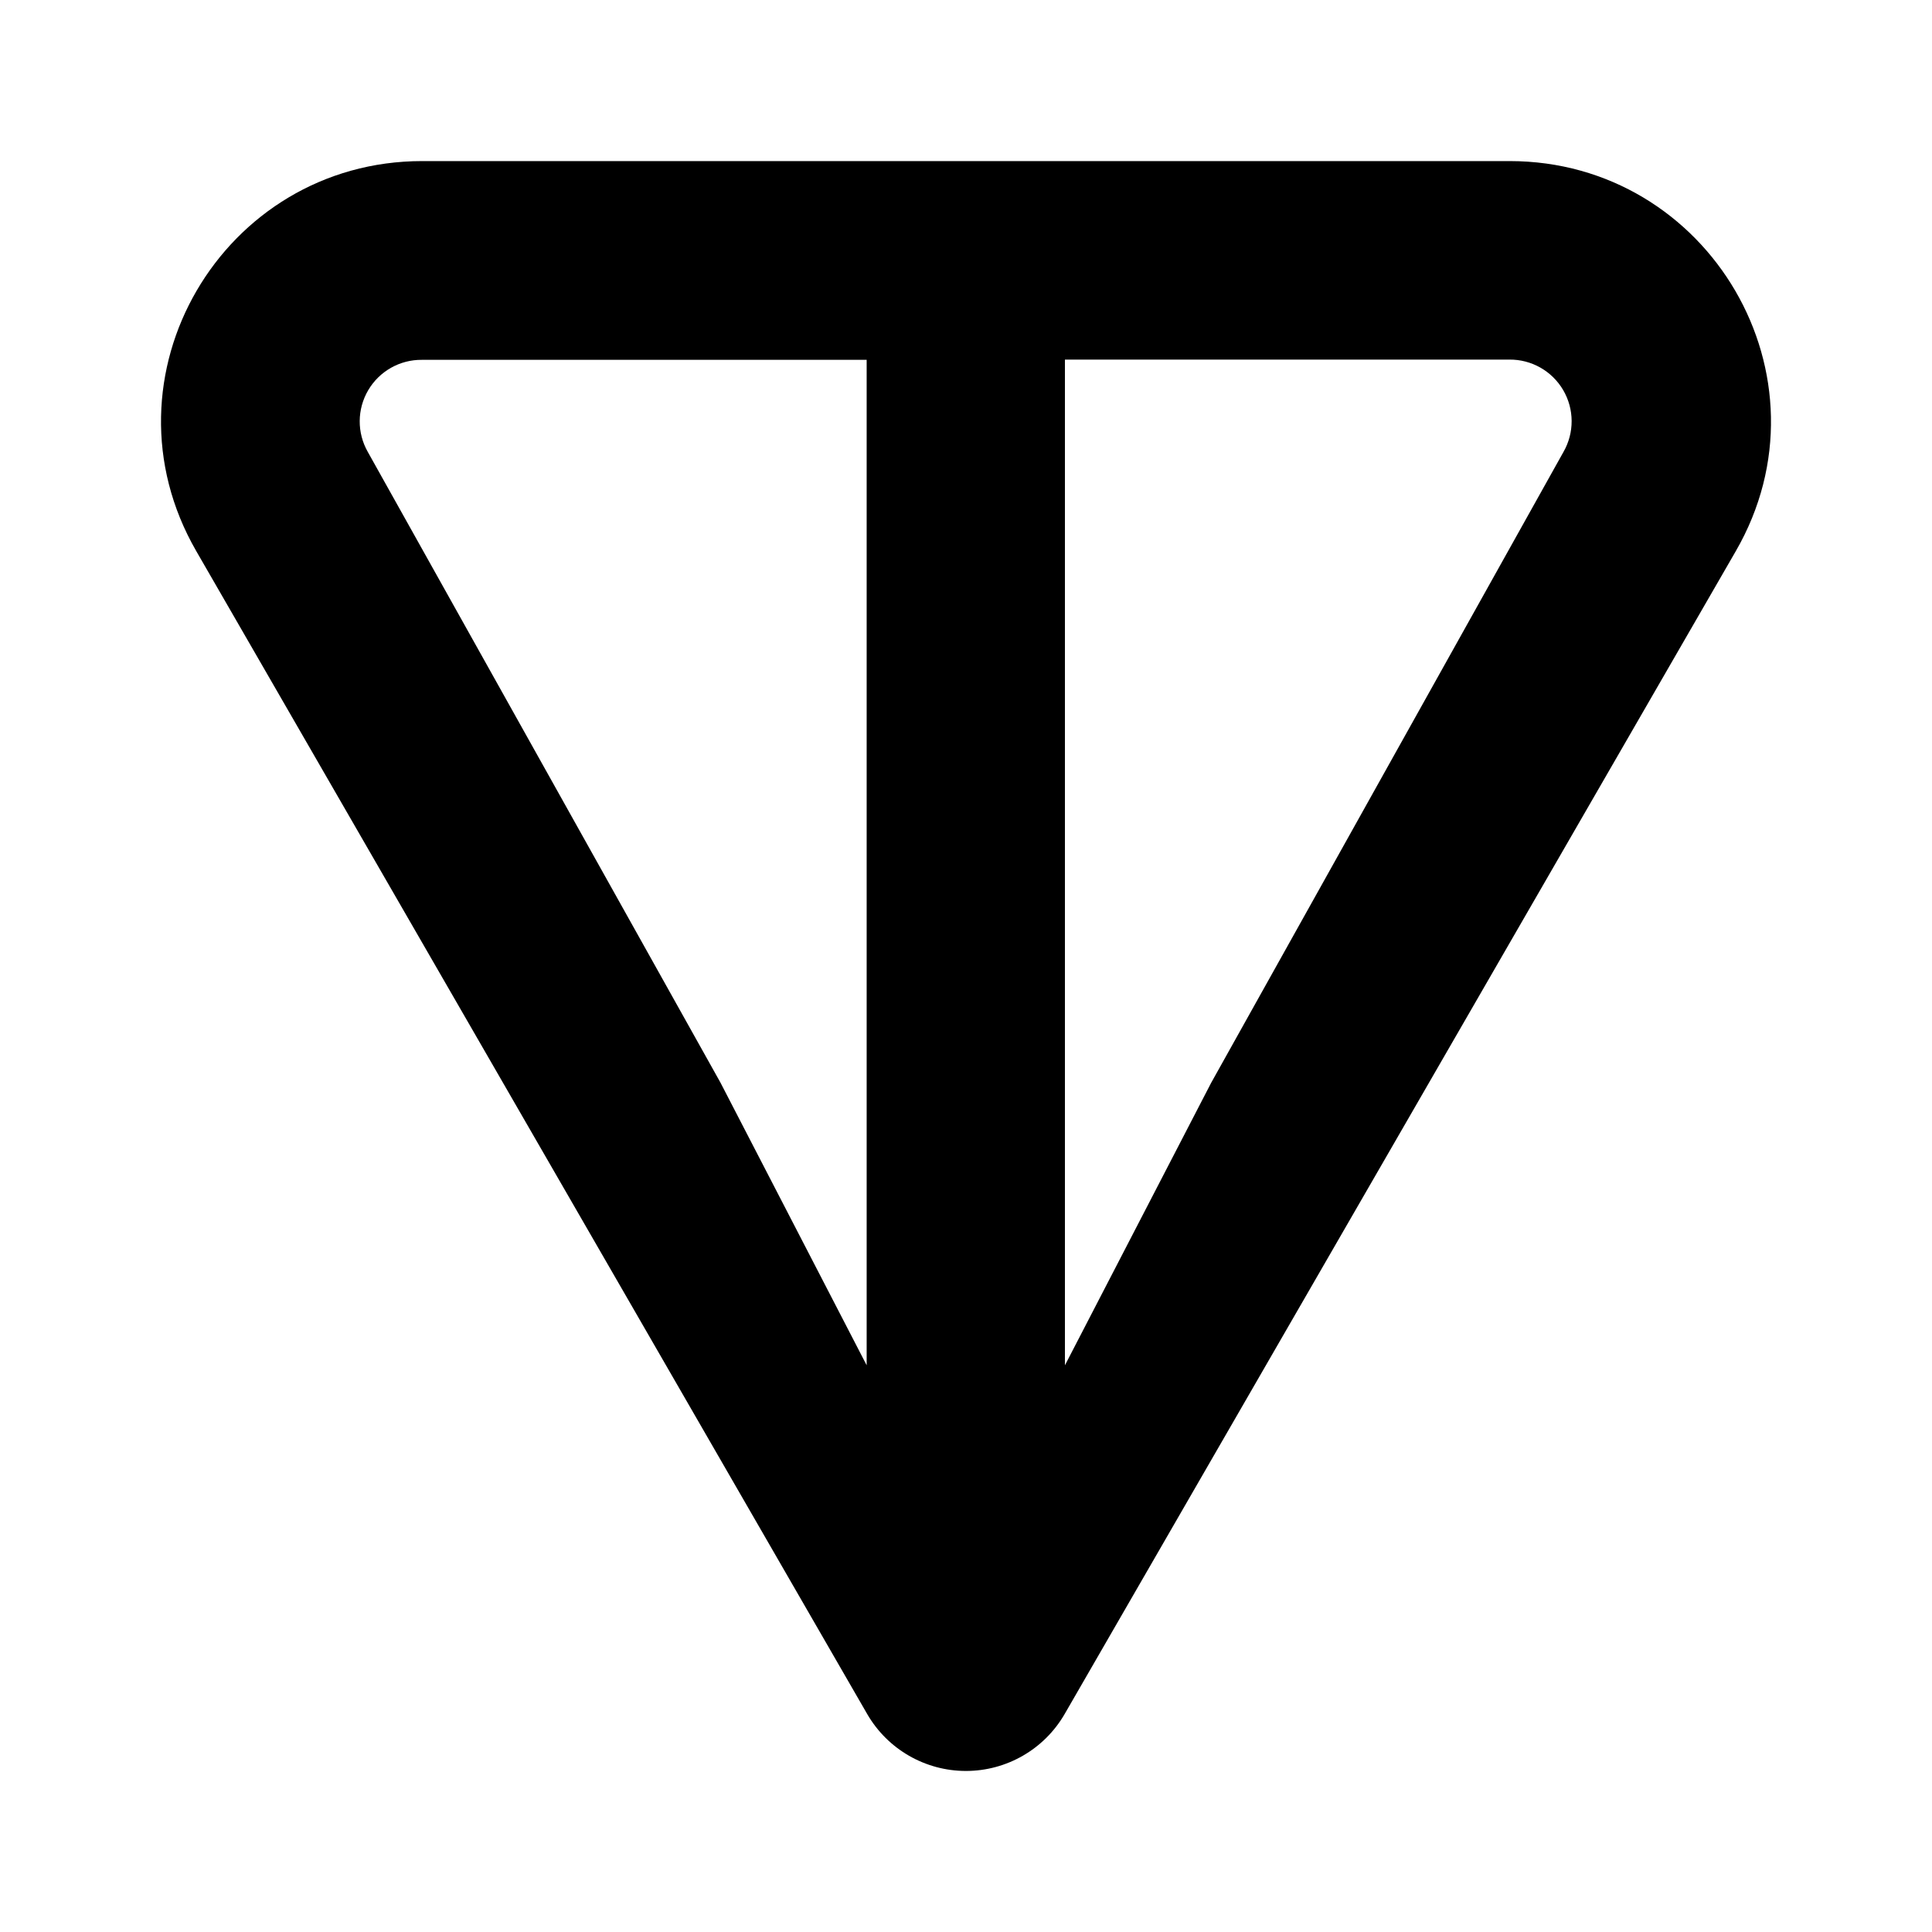
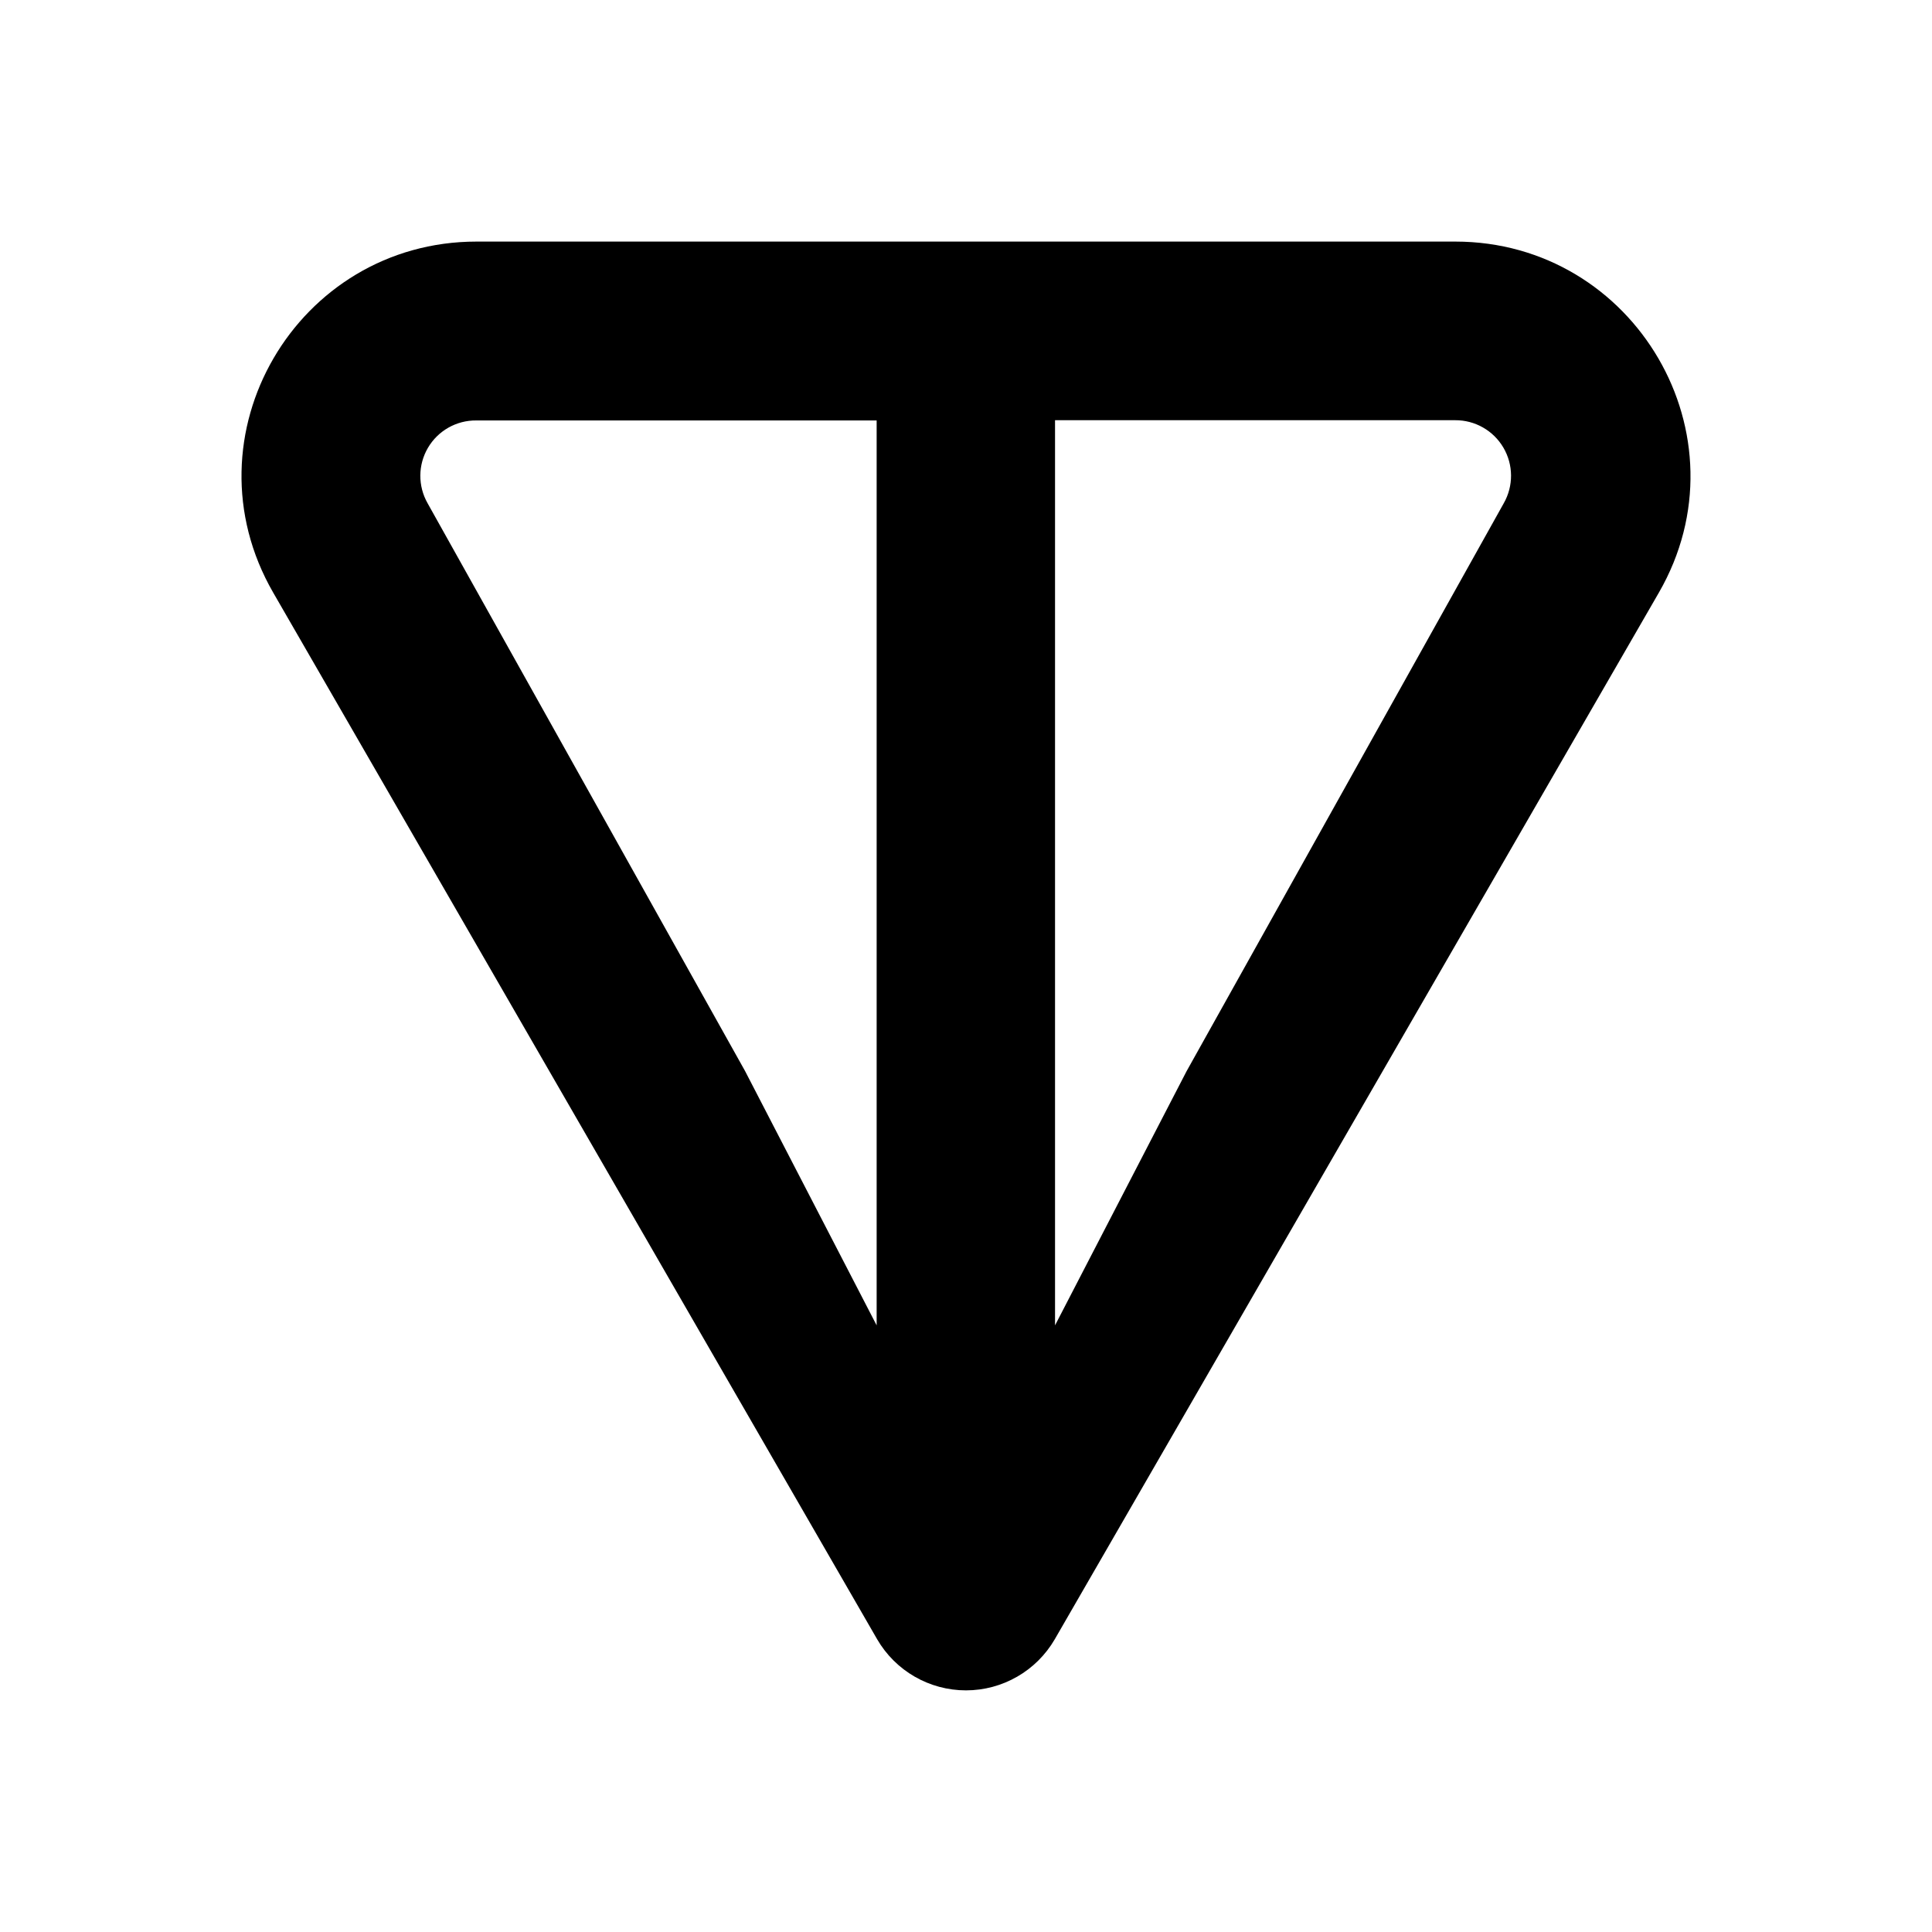
<svg xmlns="http://www.w3.org/2000/svg" width="24" height="24" viewBox="0 0 24 24" fill="currentColor" fill-rule="evenodd">
-   <path d="M5.245 2.001H18.753C21.234 2.001 22.811 4.684 21.563 6.846L13.225 21.293A1.417 1.417 0 0 1 10.773 21.293L2.438 6.846C1.189 4.681 2.763 2.001 5.245 2.001M13.229 4.467V16.96L15.045 13.452 19.422 5.614A0.766 0.766 0 0 0 18.75 4.467ZM5.242 4.47A0.765 0.765 0 0 0 4.569 5.614L8.95 13.449 10.766 16.96V4.47Z" />
+   <path d="M5.92 3.001H18.078C20.31 3.001 21.73 5.416 20.607 7.362L13.103 20.363A1.276 1.276 0 0 1 10.896 20.363L3.394 7.362C2.27 5.413 3.687 3.001 5.92 3.001M13.106 5.22V16.464L14.74 13.307 18.68 6.252A0.69 0.69 0 0 0 18.075 5.22ZM5.917 5.223A0.688 0.688 0 0 0 5.312 6.252L9.255 13.304 10.89 16.464V5.223Z" />
</svg>
